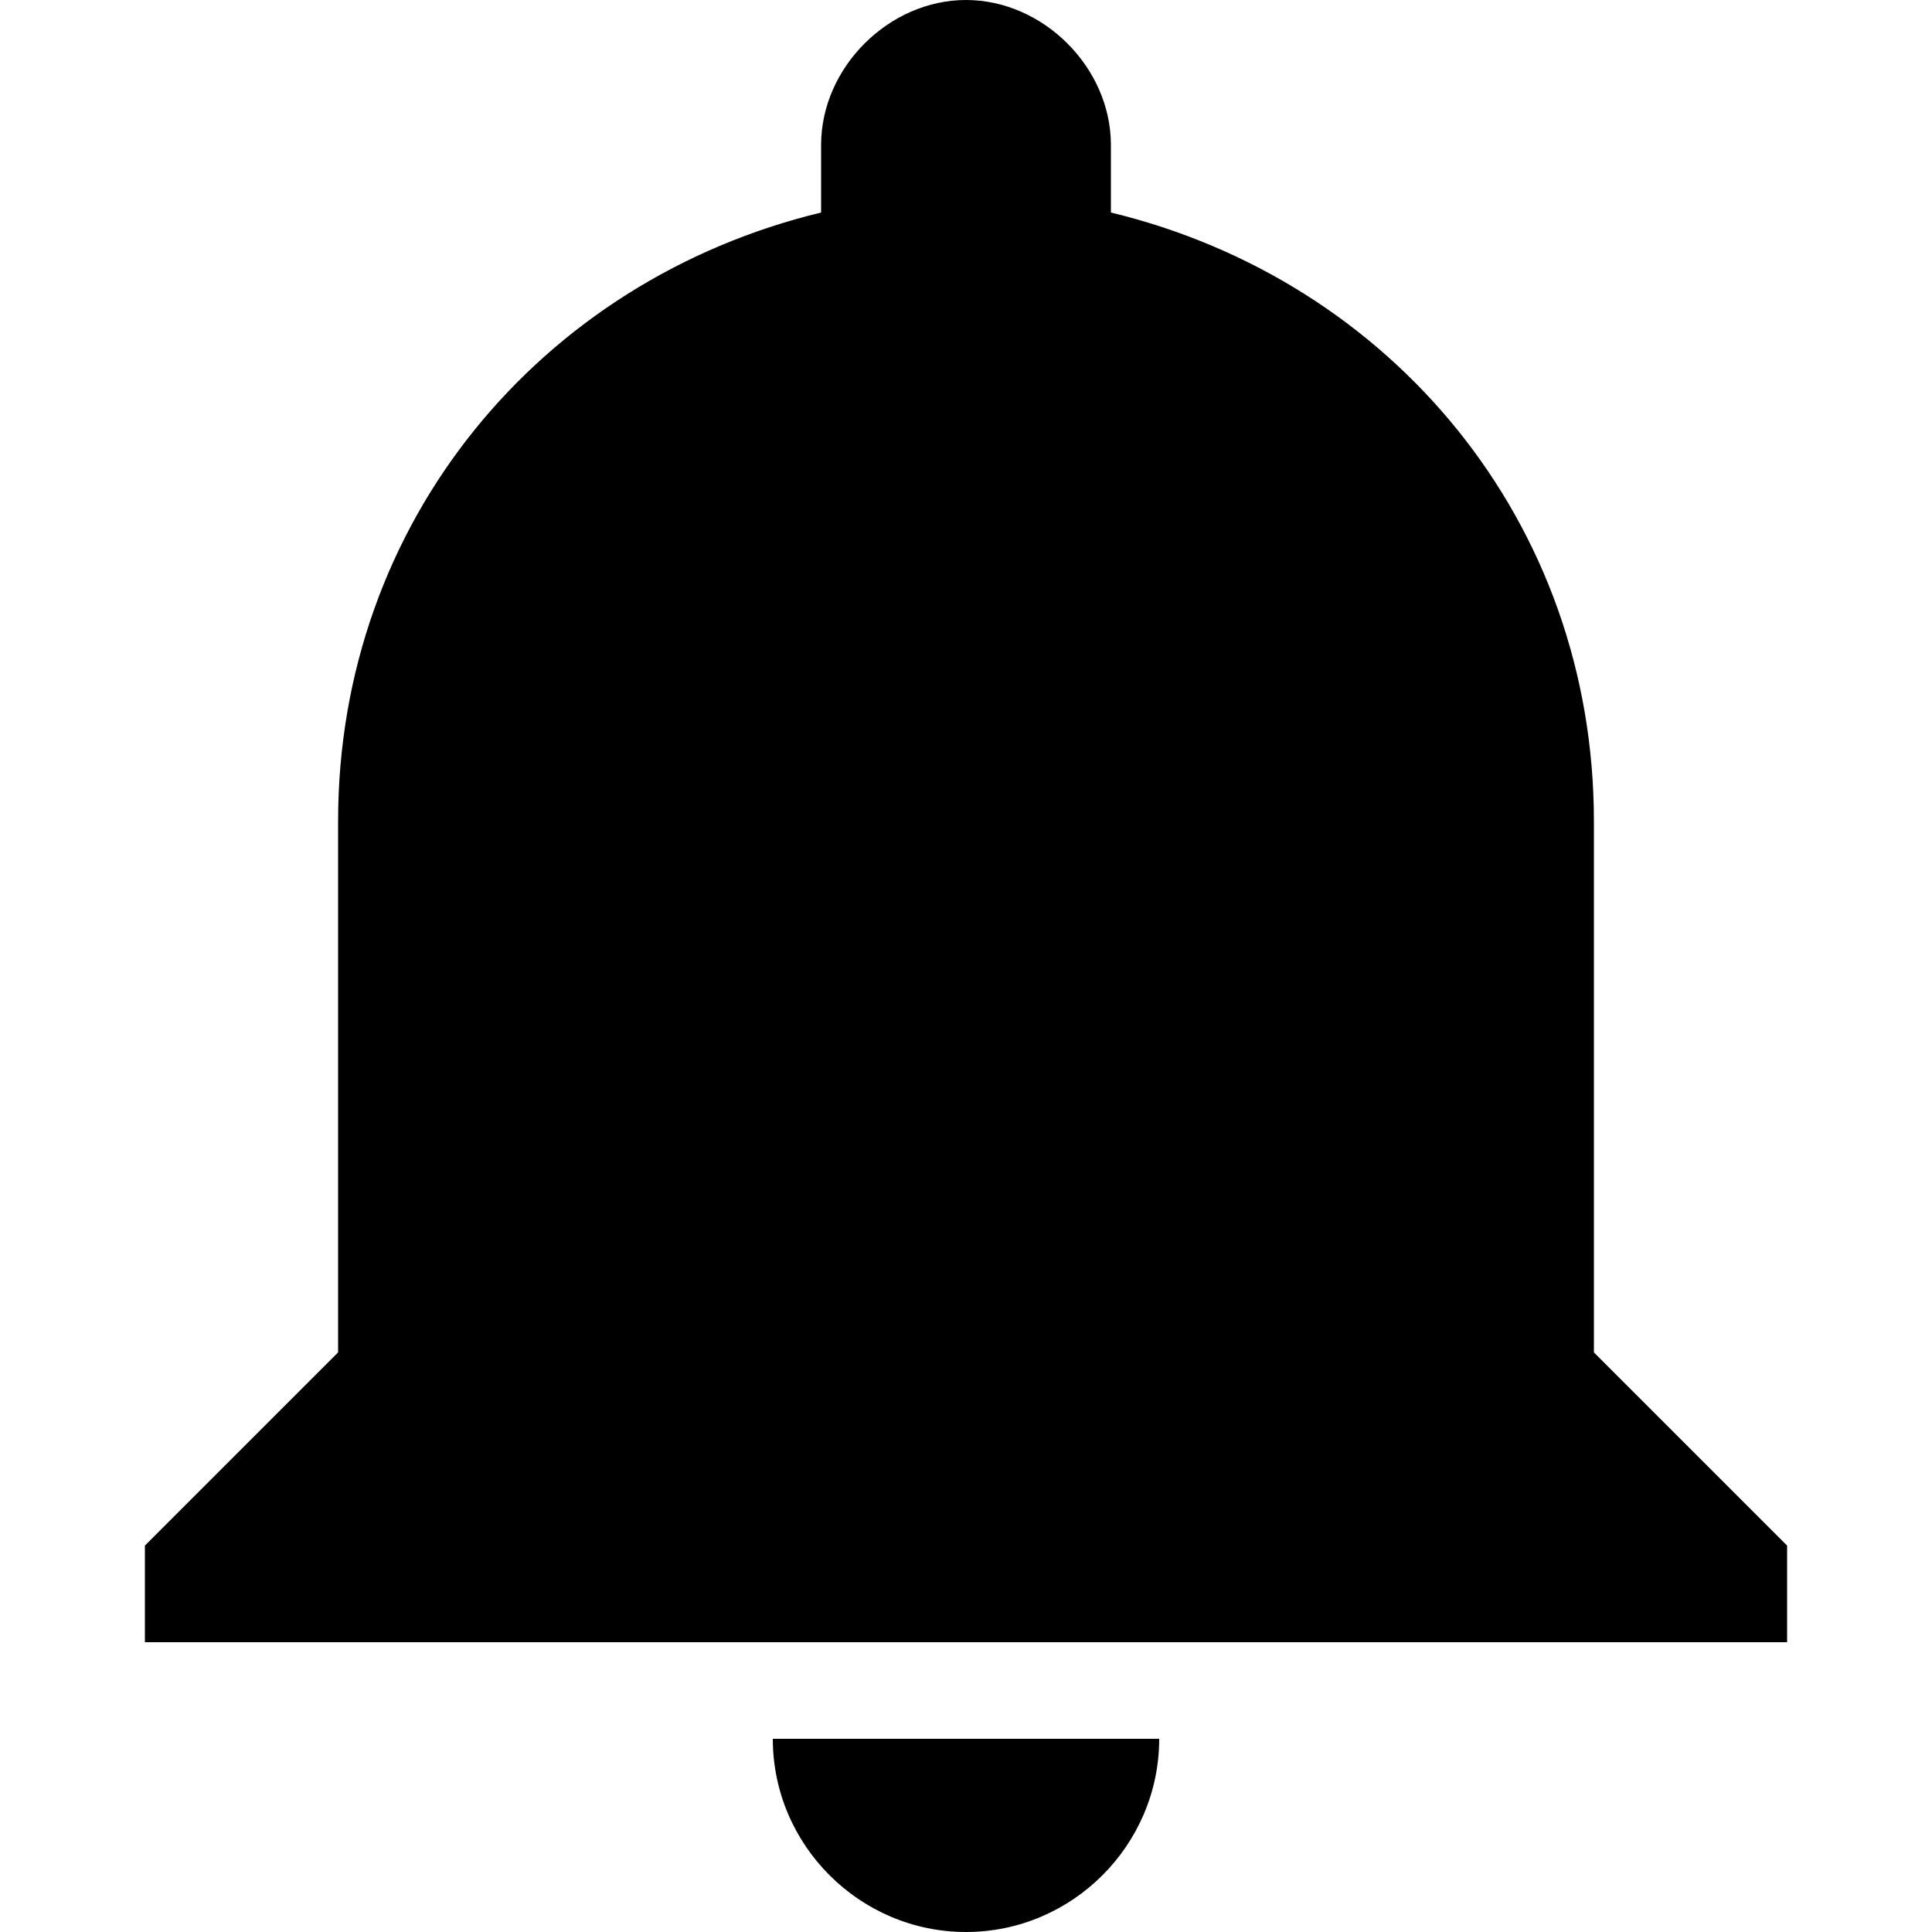
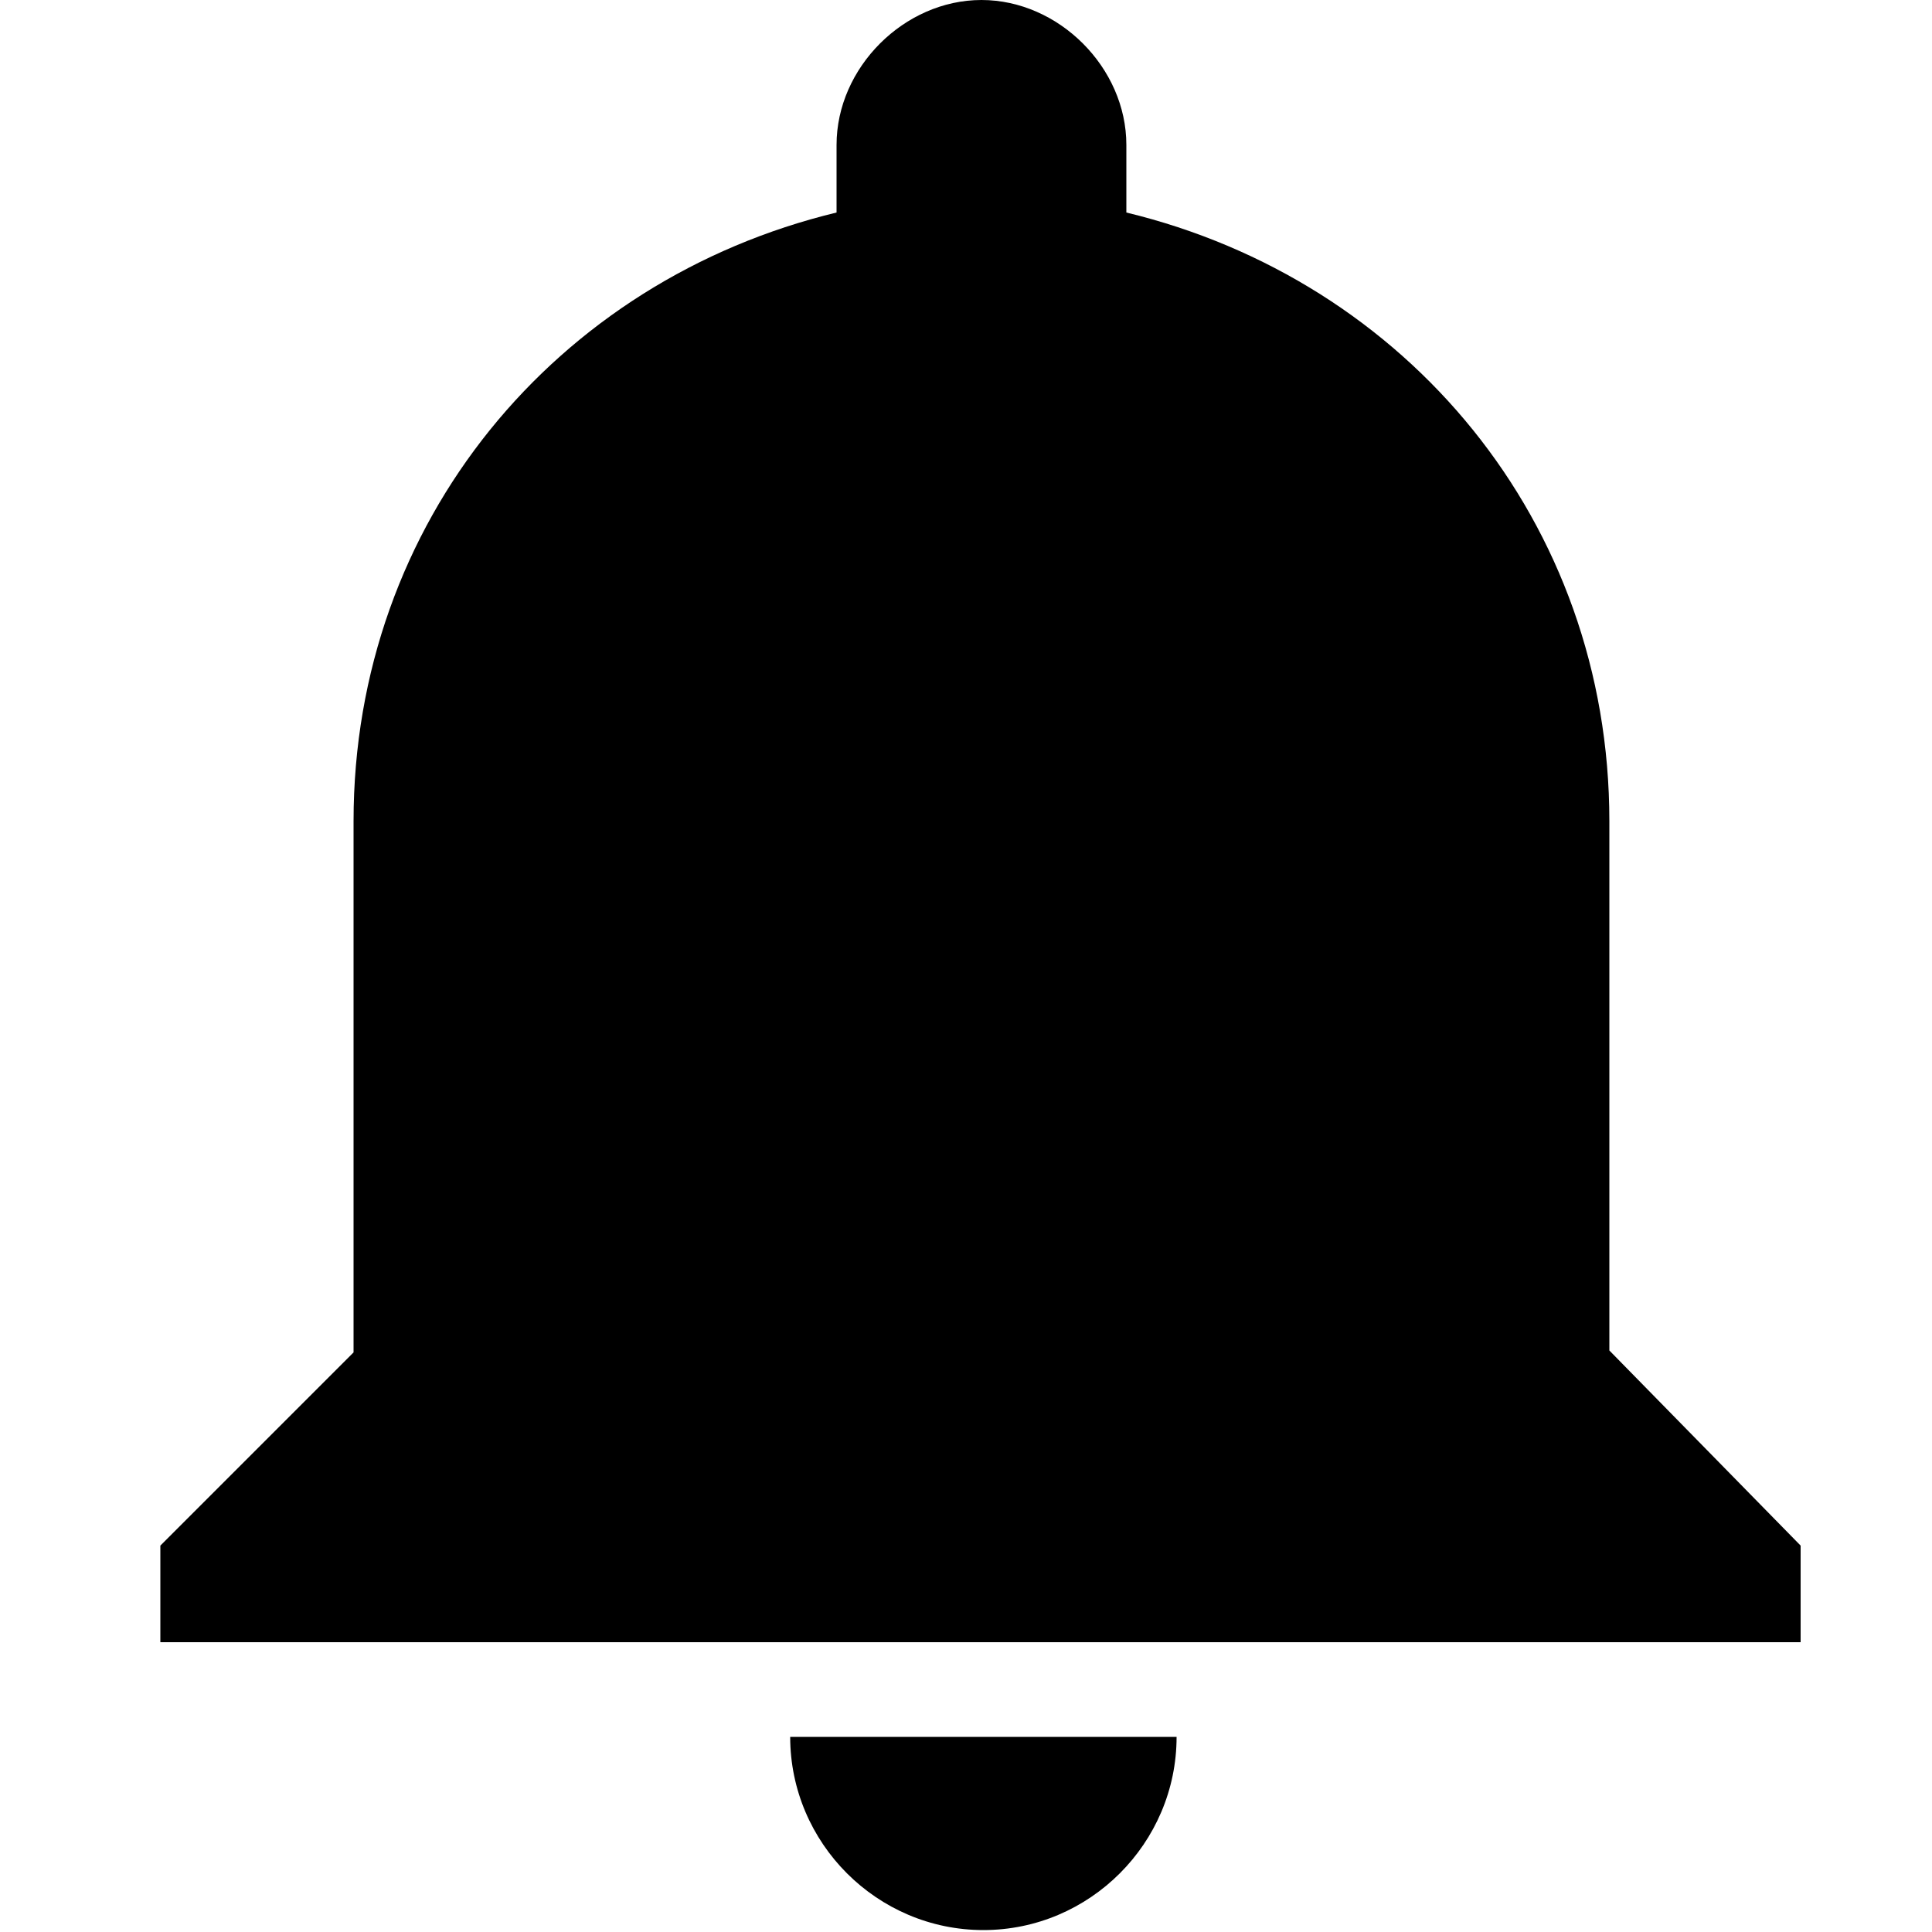
- <svg xmlns="http://www.w3.org/2000/svg" version="1.1" id="Capa_1" x="0px" y="0px" width="510px" height="510px" viewBox="0 0 510 510" style="enable-background:new 0 0 510 510;" xml:space="preserve">
+ <svg xmlns="http://www.w3.org/2000/svg" version="1.1" id="Calque_1" x="0px" y="0px" viewBox="0 0 100 100" style="enable-background:new 0 0 100 100;" xml:space="preserve">
  <g>
    <g id="notifications">
-       <path d="M255,510c28.05,0,51-22.95,51-51H204C204,487.05,226.95,510,255,510z M420.75,357V216.75    c0-79.05-53.55-142.8-127.5-160.65V38.25C293.25,17.85,275.4,0,255,0c-20.4,0-38.25,17.85-38.25,38.25V56.1    c-73.95,17.85-127.5,81.6-127.5,160.65V357l-51,51v25.5h433.5V408L420.75,357z" />
+       <path d="M50.9,99.9c5.5,0,10-4.5,10-10h-20C40.9,95.4,45.4,99.9,50.9,99.9z M83.3,69.9V42.5c0-15.5-10.5-28-25-31.5V7.5    c0-4-3.5-7.5-7.5-7.5s-7.5,3.5-7.5,7.5V11c-14.5,3.5-25,16-25,31.5v27.5l-10,10v5h84.9v-5L83.3,69.9z" />
    </g>
  </g>
-   <g>
- </g>
-   <g>
- </g>
-   <g>
- </g>
-   <g>
- </g>
-   <g>
- </g>
-   <g>
- </g>
-   <g>
- </g>
-   <g>
- </g>
-   <g>
- </g>
-   <g>
- </g>
-   <g>
- </g>
-   <g>
- </g>
-   <g>
- </g>
-   <g>
- </g>
-   <g>
- </g>
</svg>
